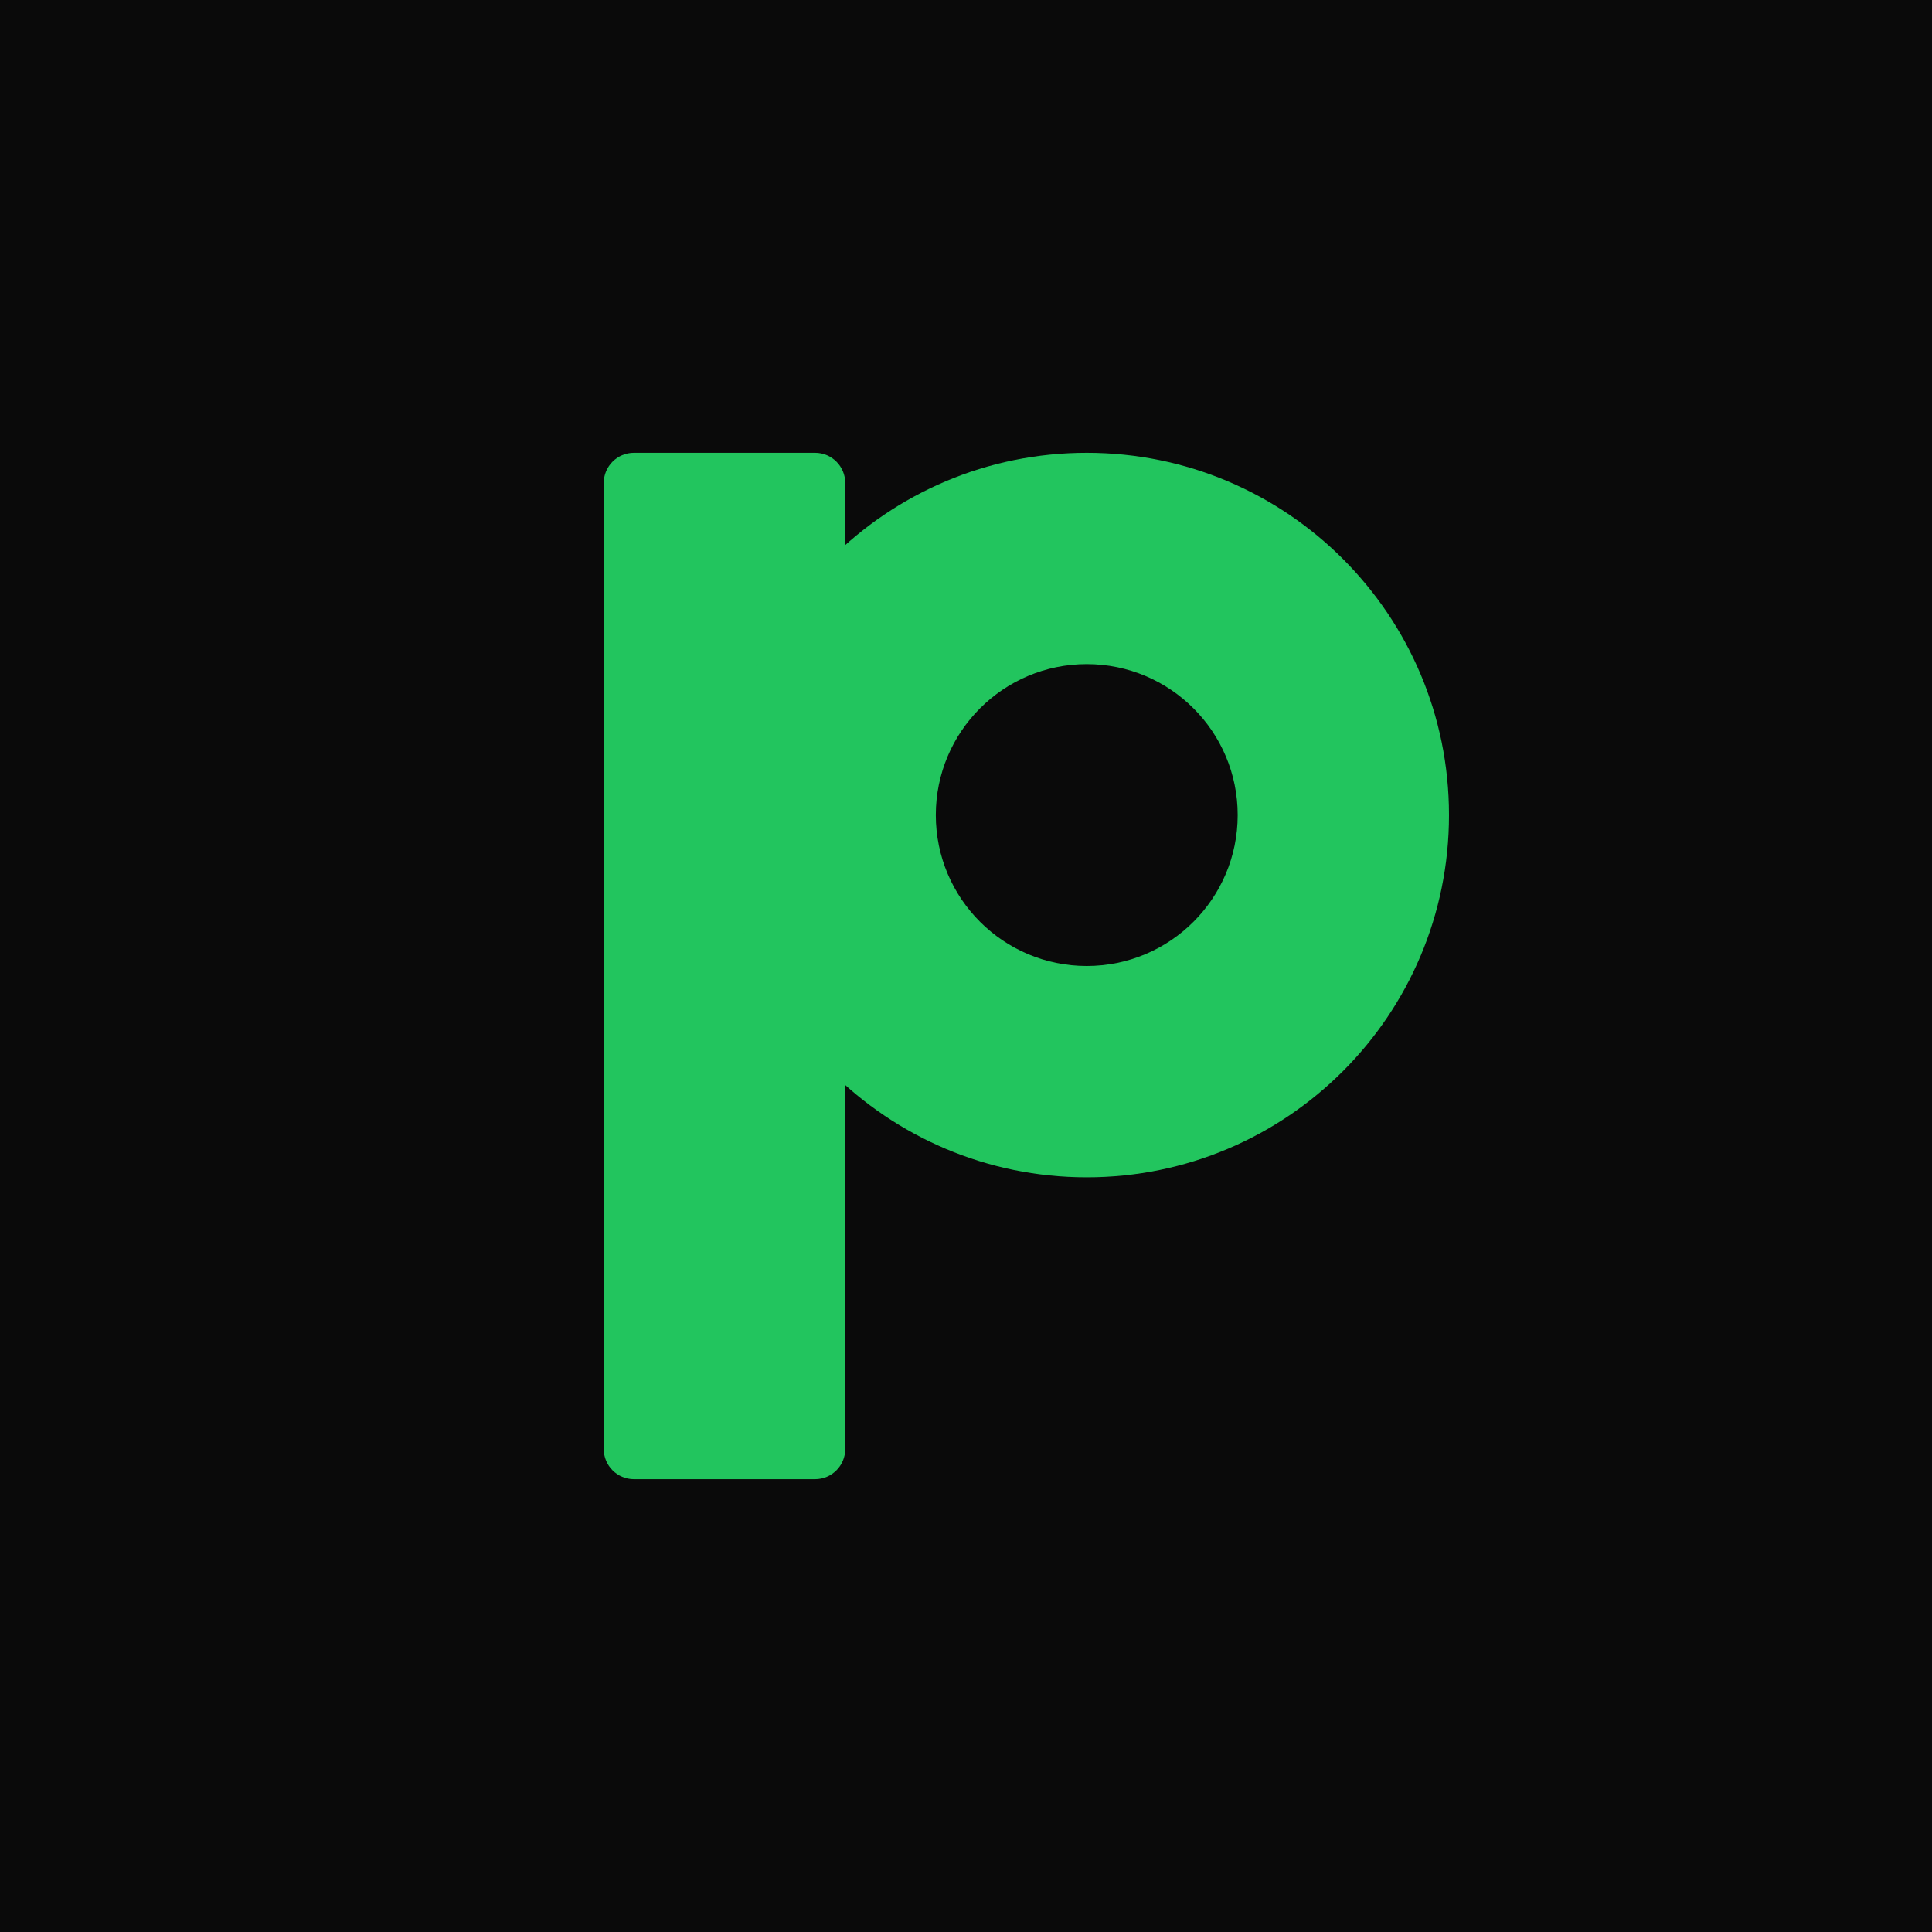
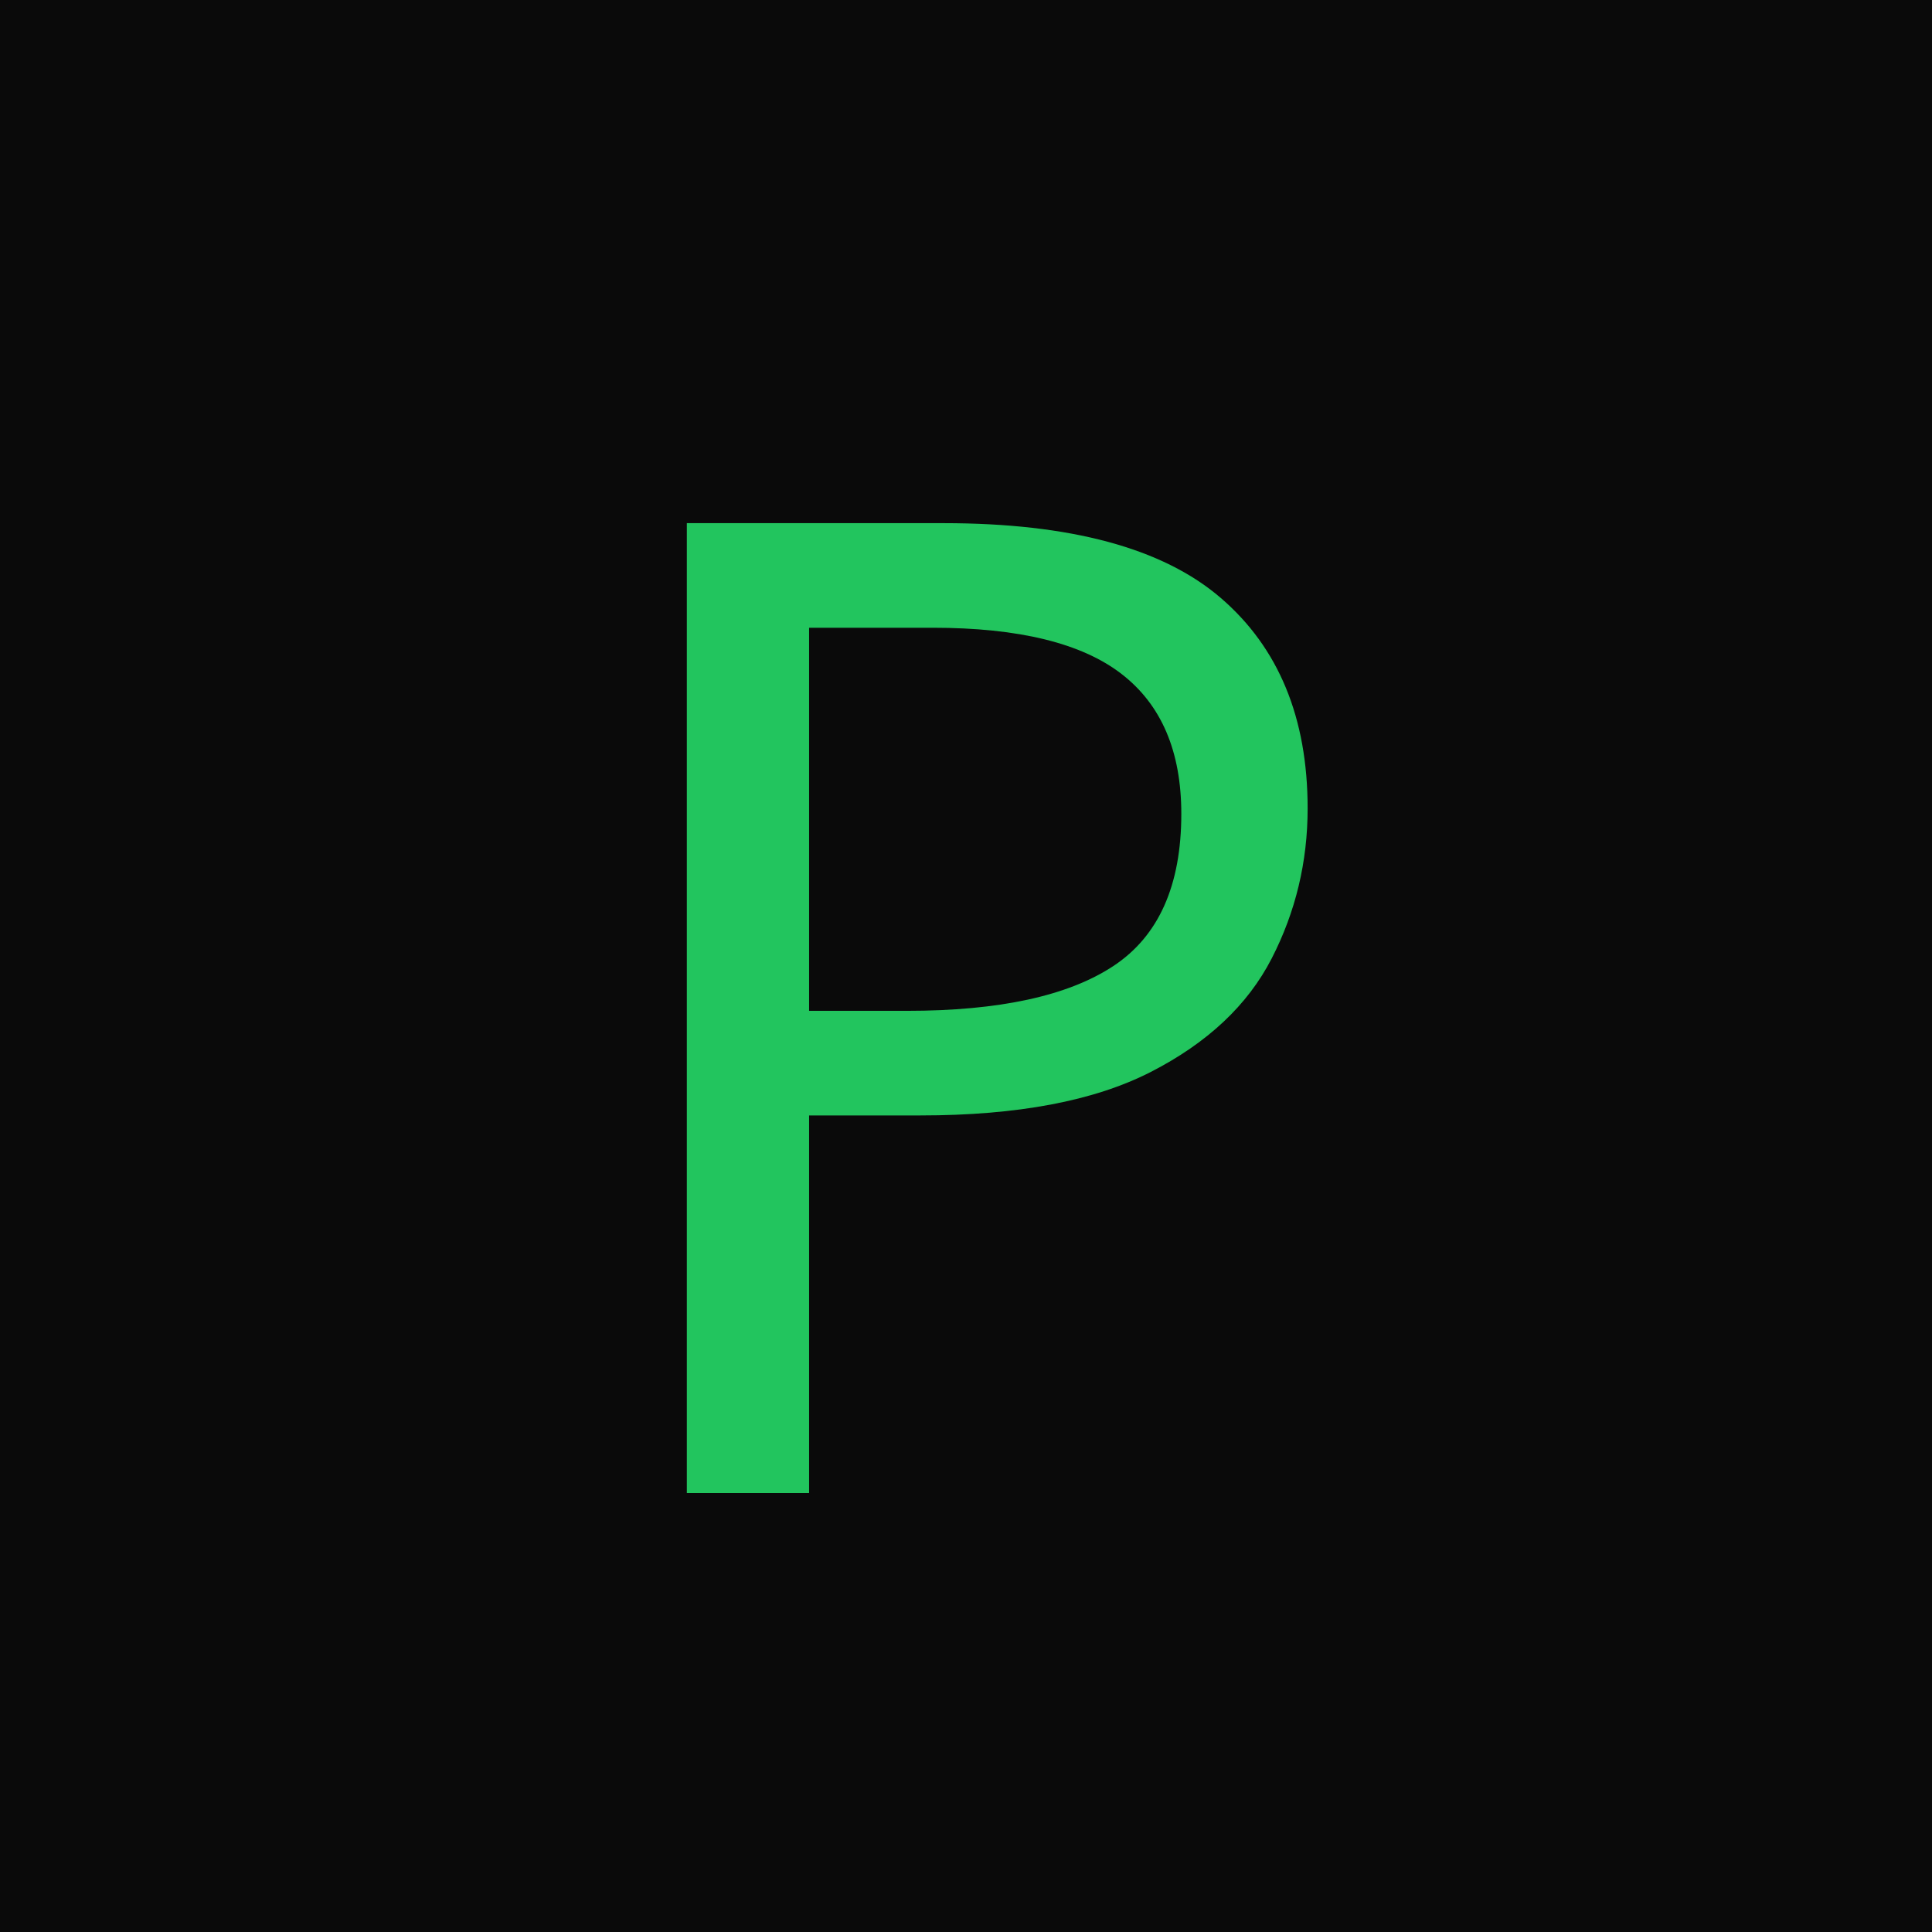
<svg xmlns="http://www.w3.org/2000/svg" viewBox="0 0 1024 1024">
  <rect width="1024" height="1024" fill="#0a0a0a" />
-   <g fill="#22c55e">
-     <rect x="320" y="240" width="128" height="544" rx="16" />
-     <circle cx="576" cy="432" r="192" />
-     <circle cx="576" cy="432" r="80" fill="#0a0a0a" />
-   </g>
+   <text x="512" y="512" font-family="&quot;Avenir Next&quot;, Avenir, system-ui, sans-serif" font-weight="500" font-size="720" fill="#22c55e" text-anchor="middle" dominant-baseline="central">P</text>
</svg>
